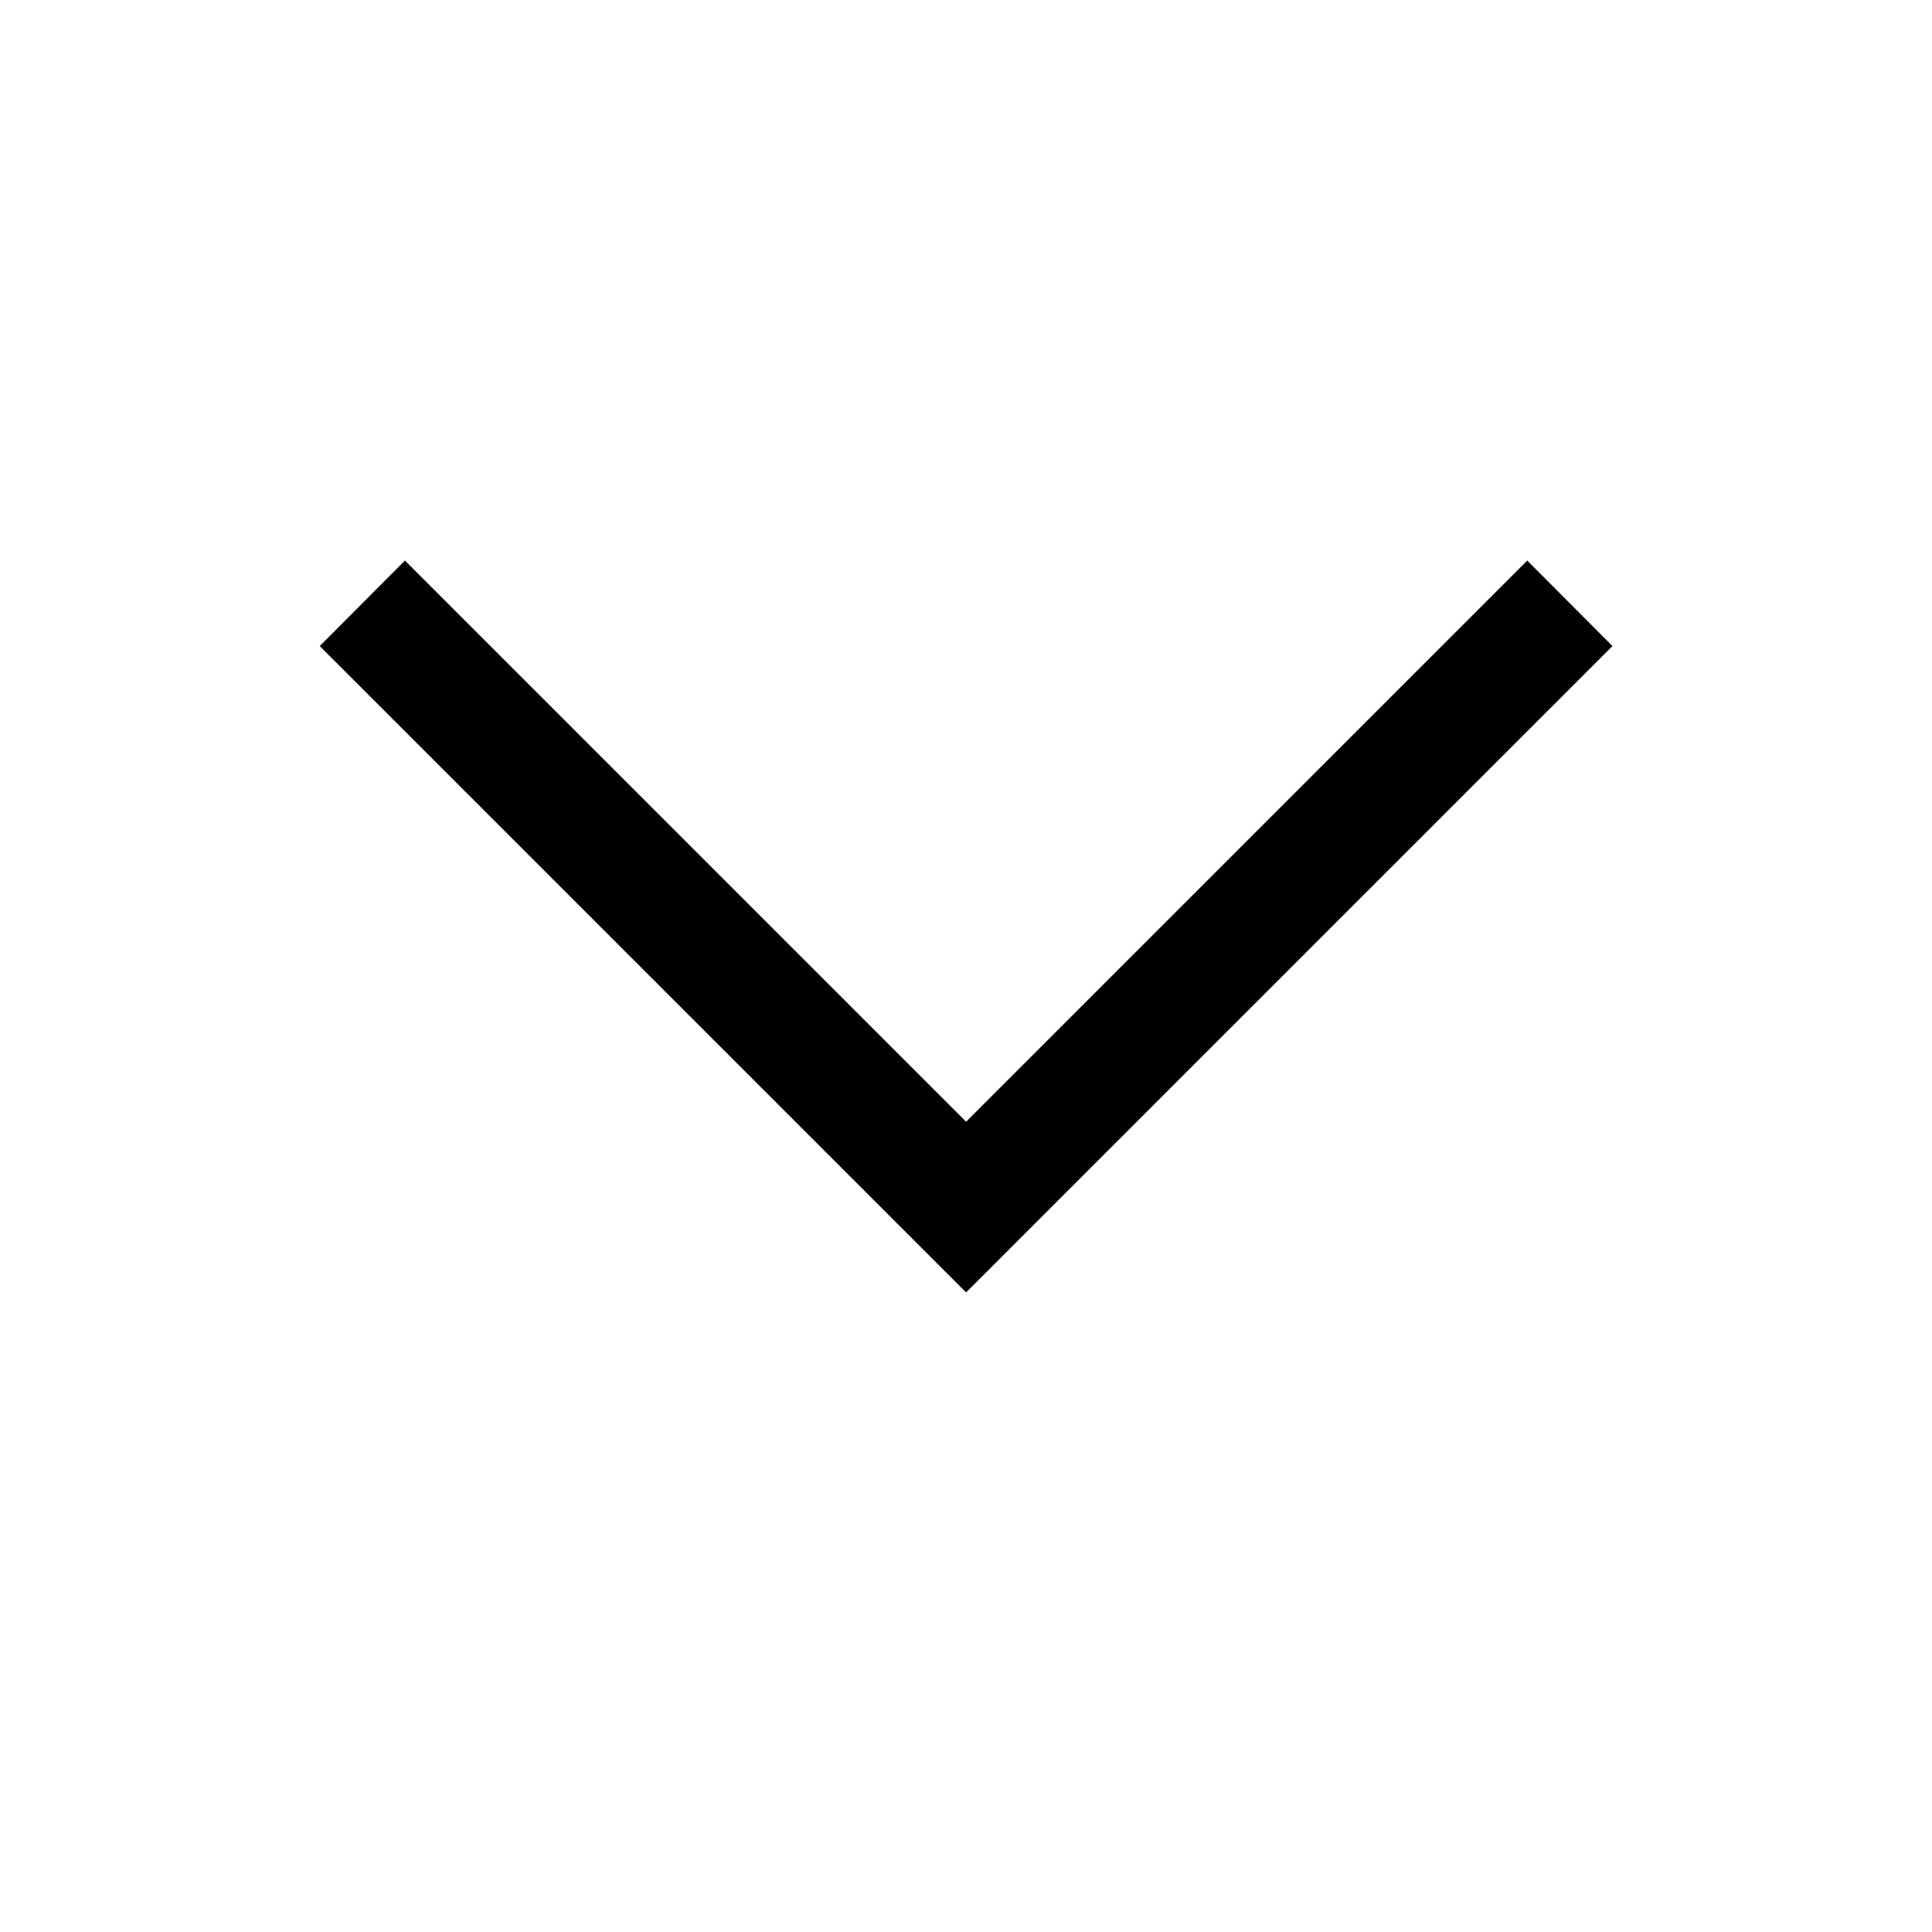
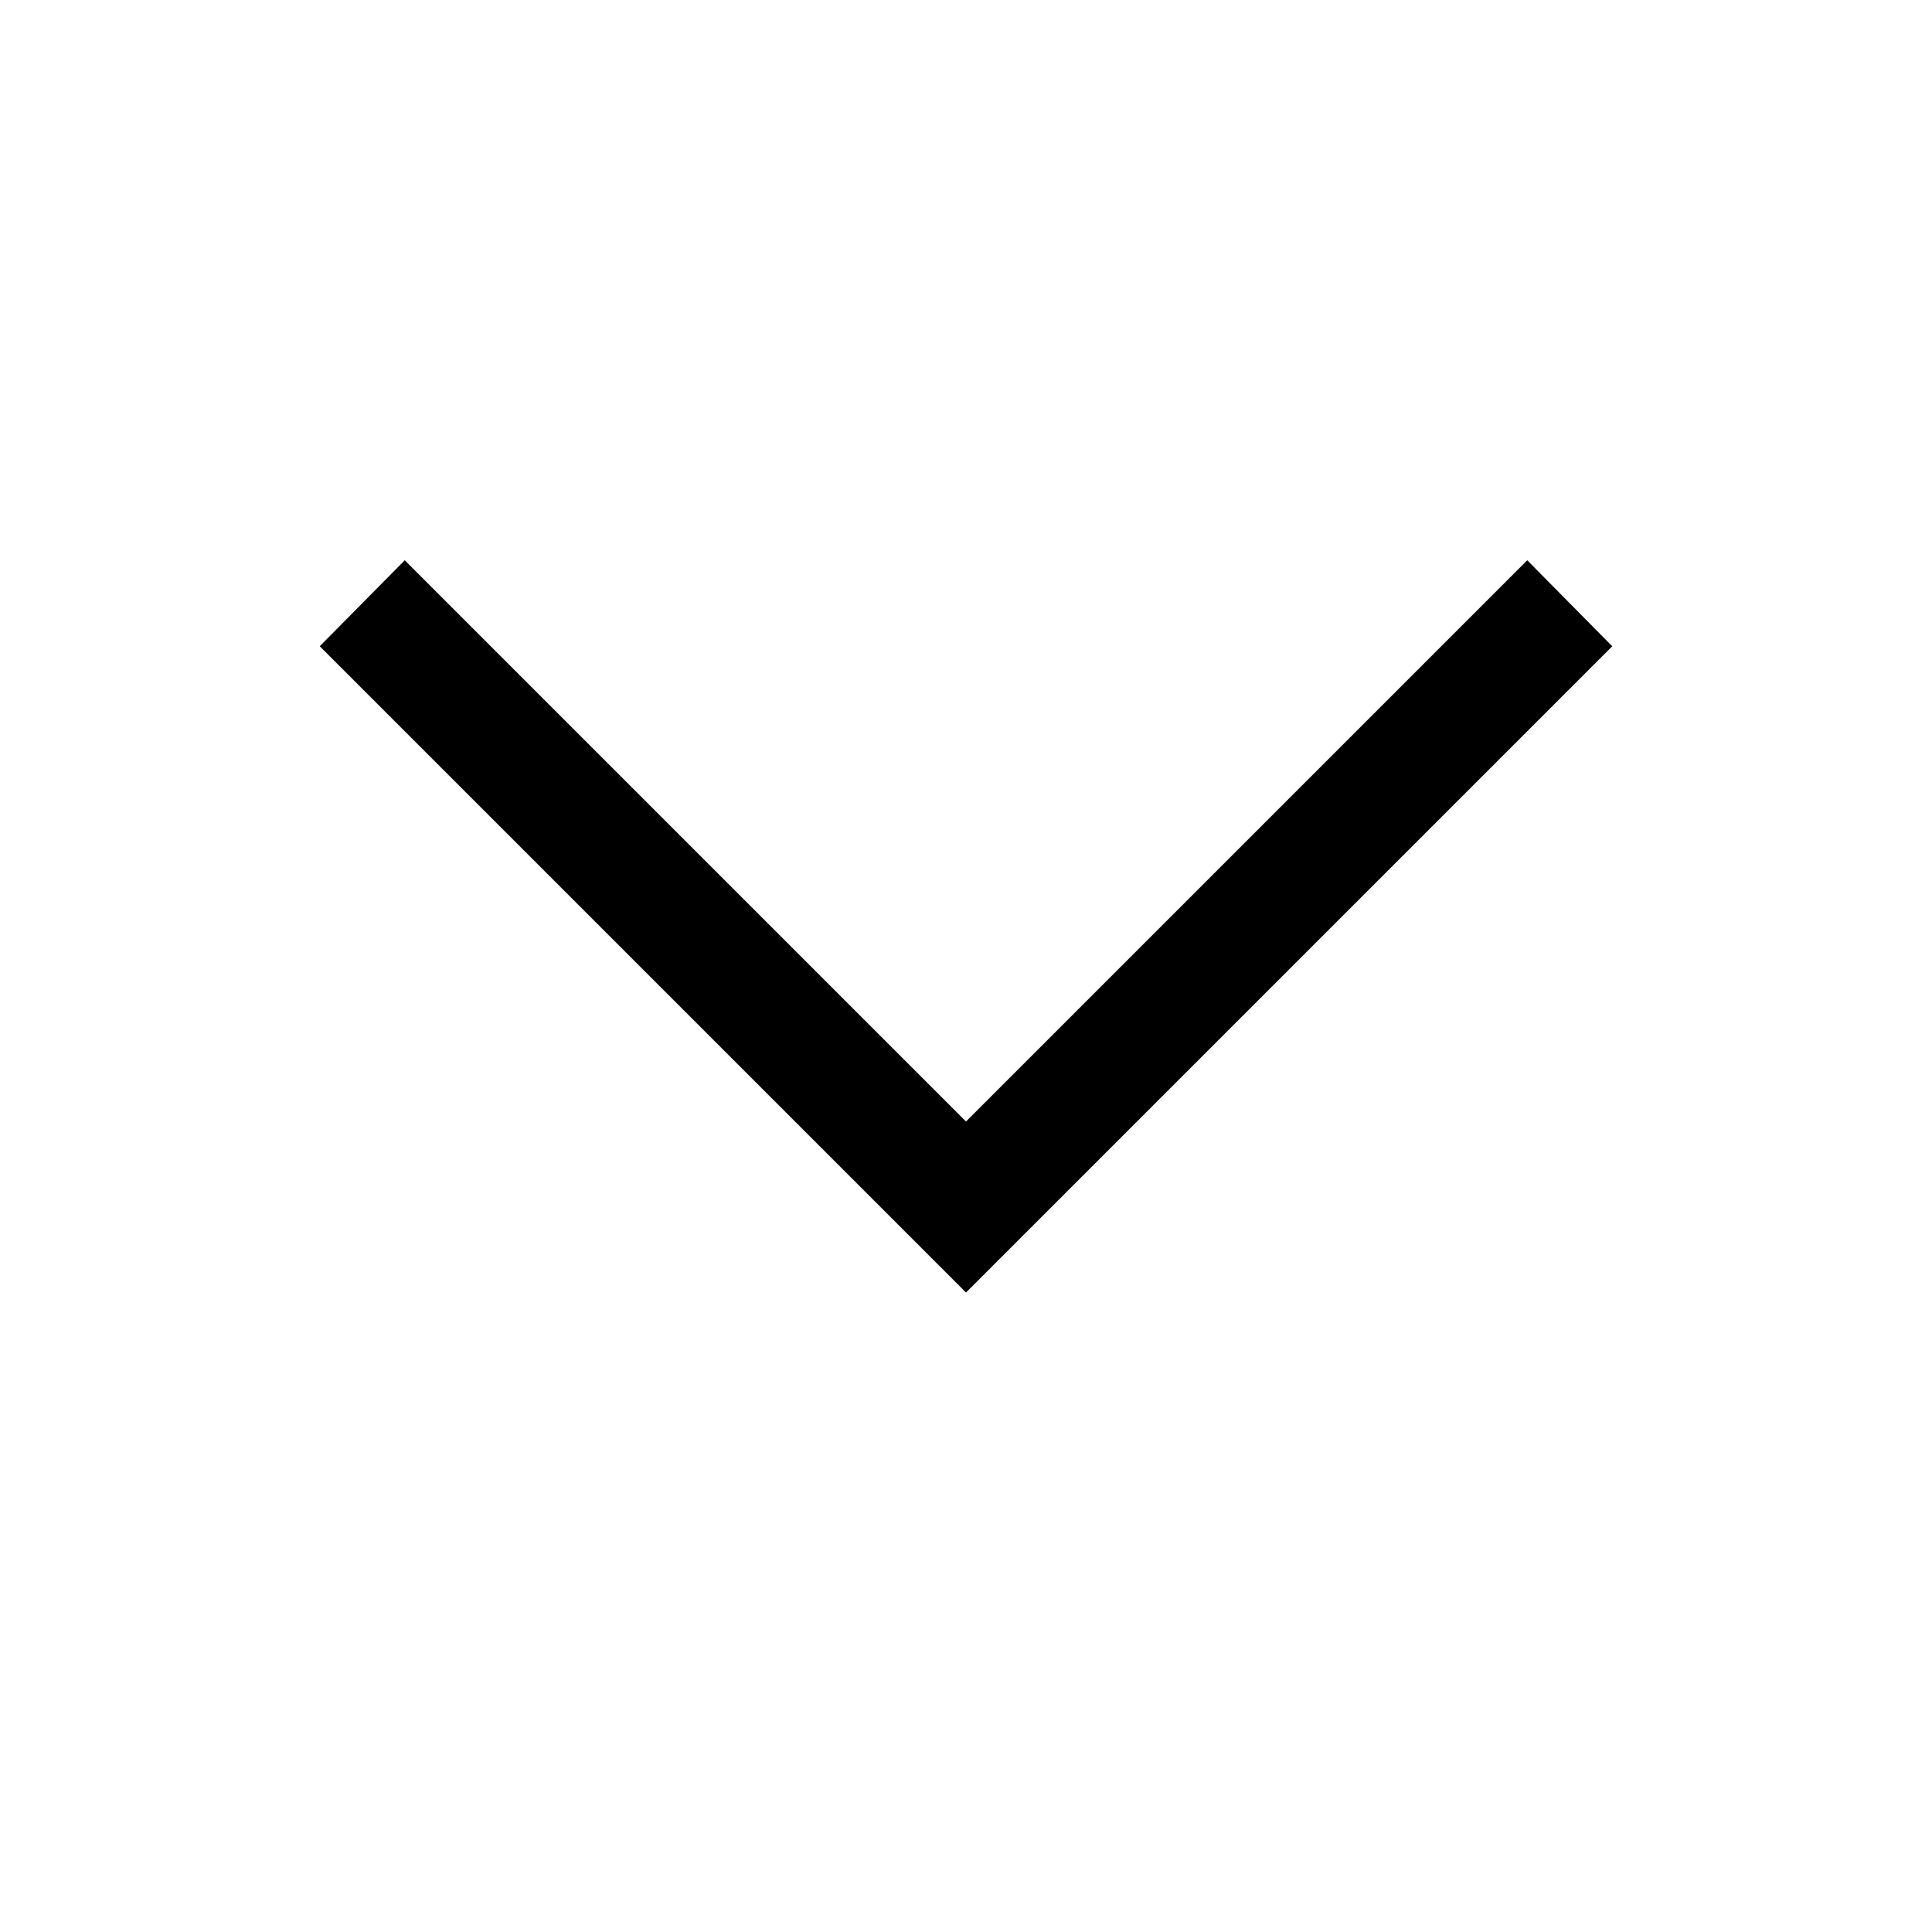
- <svg xmlns="http://www.w3.org/2000/svg" fill="none" version="1.1" width="20" height="20" viewBox="0 0 20 20">
-   <g>
-     <g>
-       <g>
-         <g>
-           <path d="M10.001,13.379L3.31,6.688L4.192,5.803L10.001,11.612L15.81,5.803L16.692,6.688L10.001,13.379Z" fill="#000000" fill-opacity="1" style="mix-blend-mode:passthrough" />
-         </g>
-       </g>
-     </g>
-   </g>
+ <svg xmlns="http://www.w3.org/2000/svg" width="20" height="20" viewBox="0 0 20 20" fill="none">
+   <path d="M10 13.38L3.31 6.69L4.19 5.8L10 11.61L15.81 5.8L16.69 6.69L10 13.38Z" fill="#000000" />
</svg>
